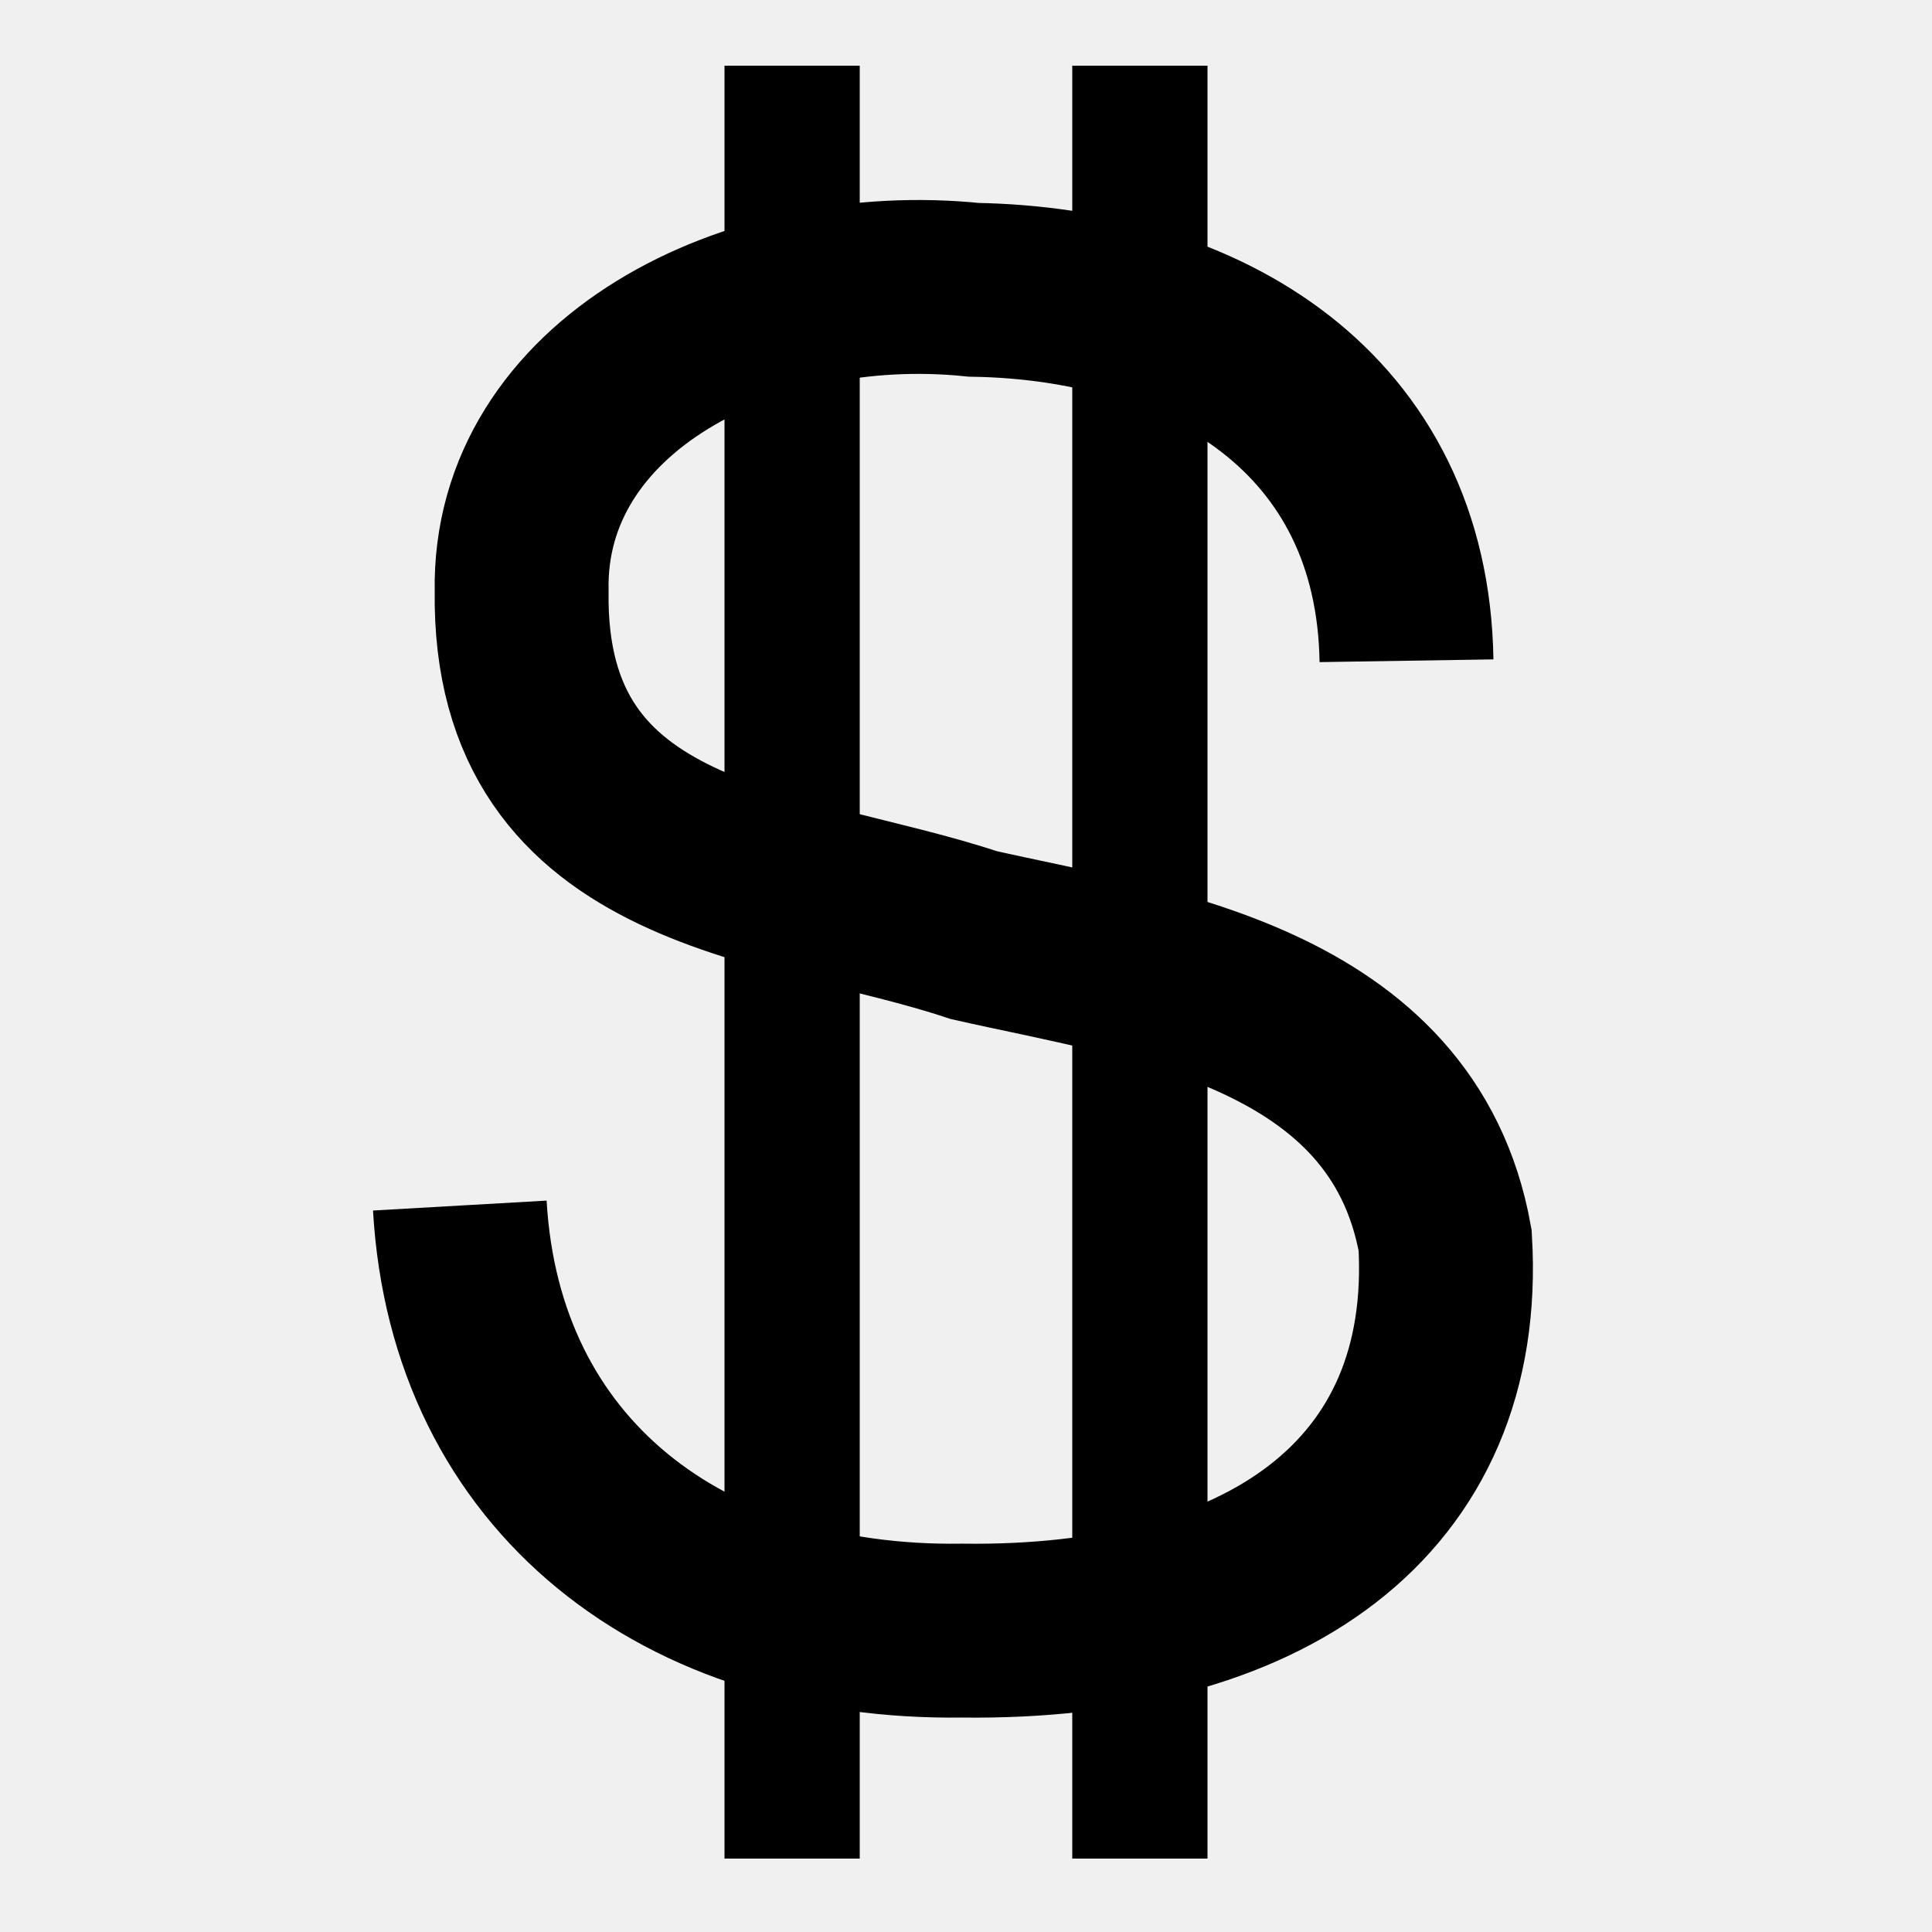
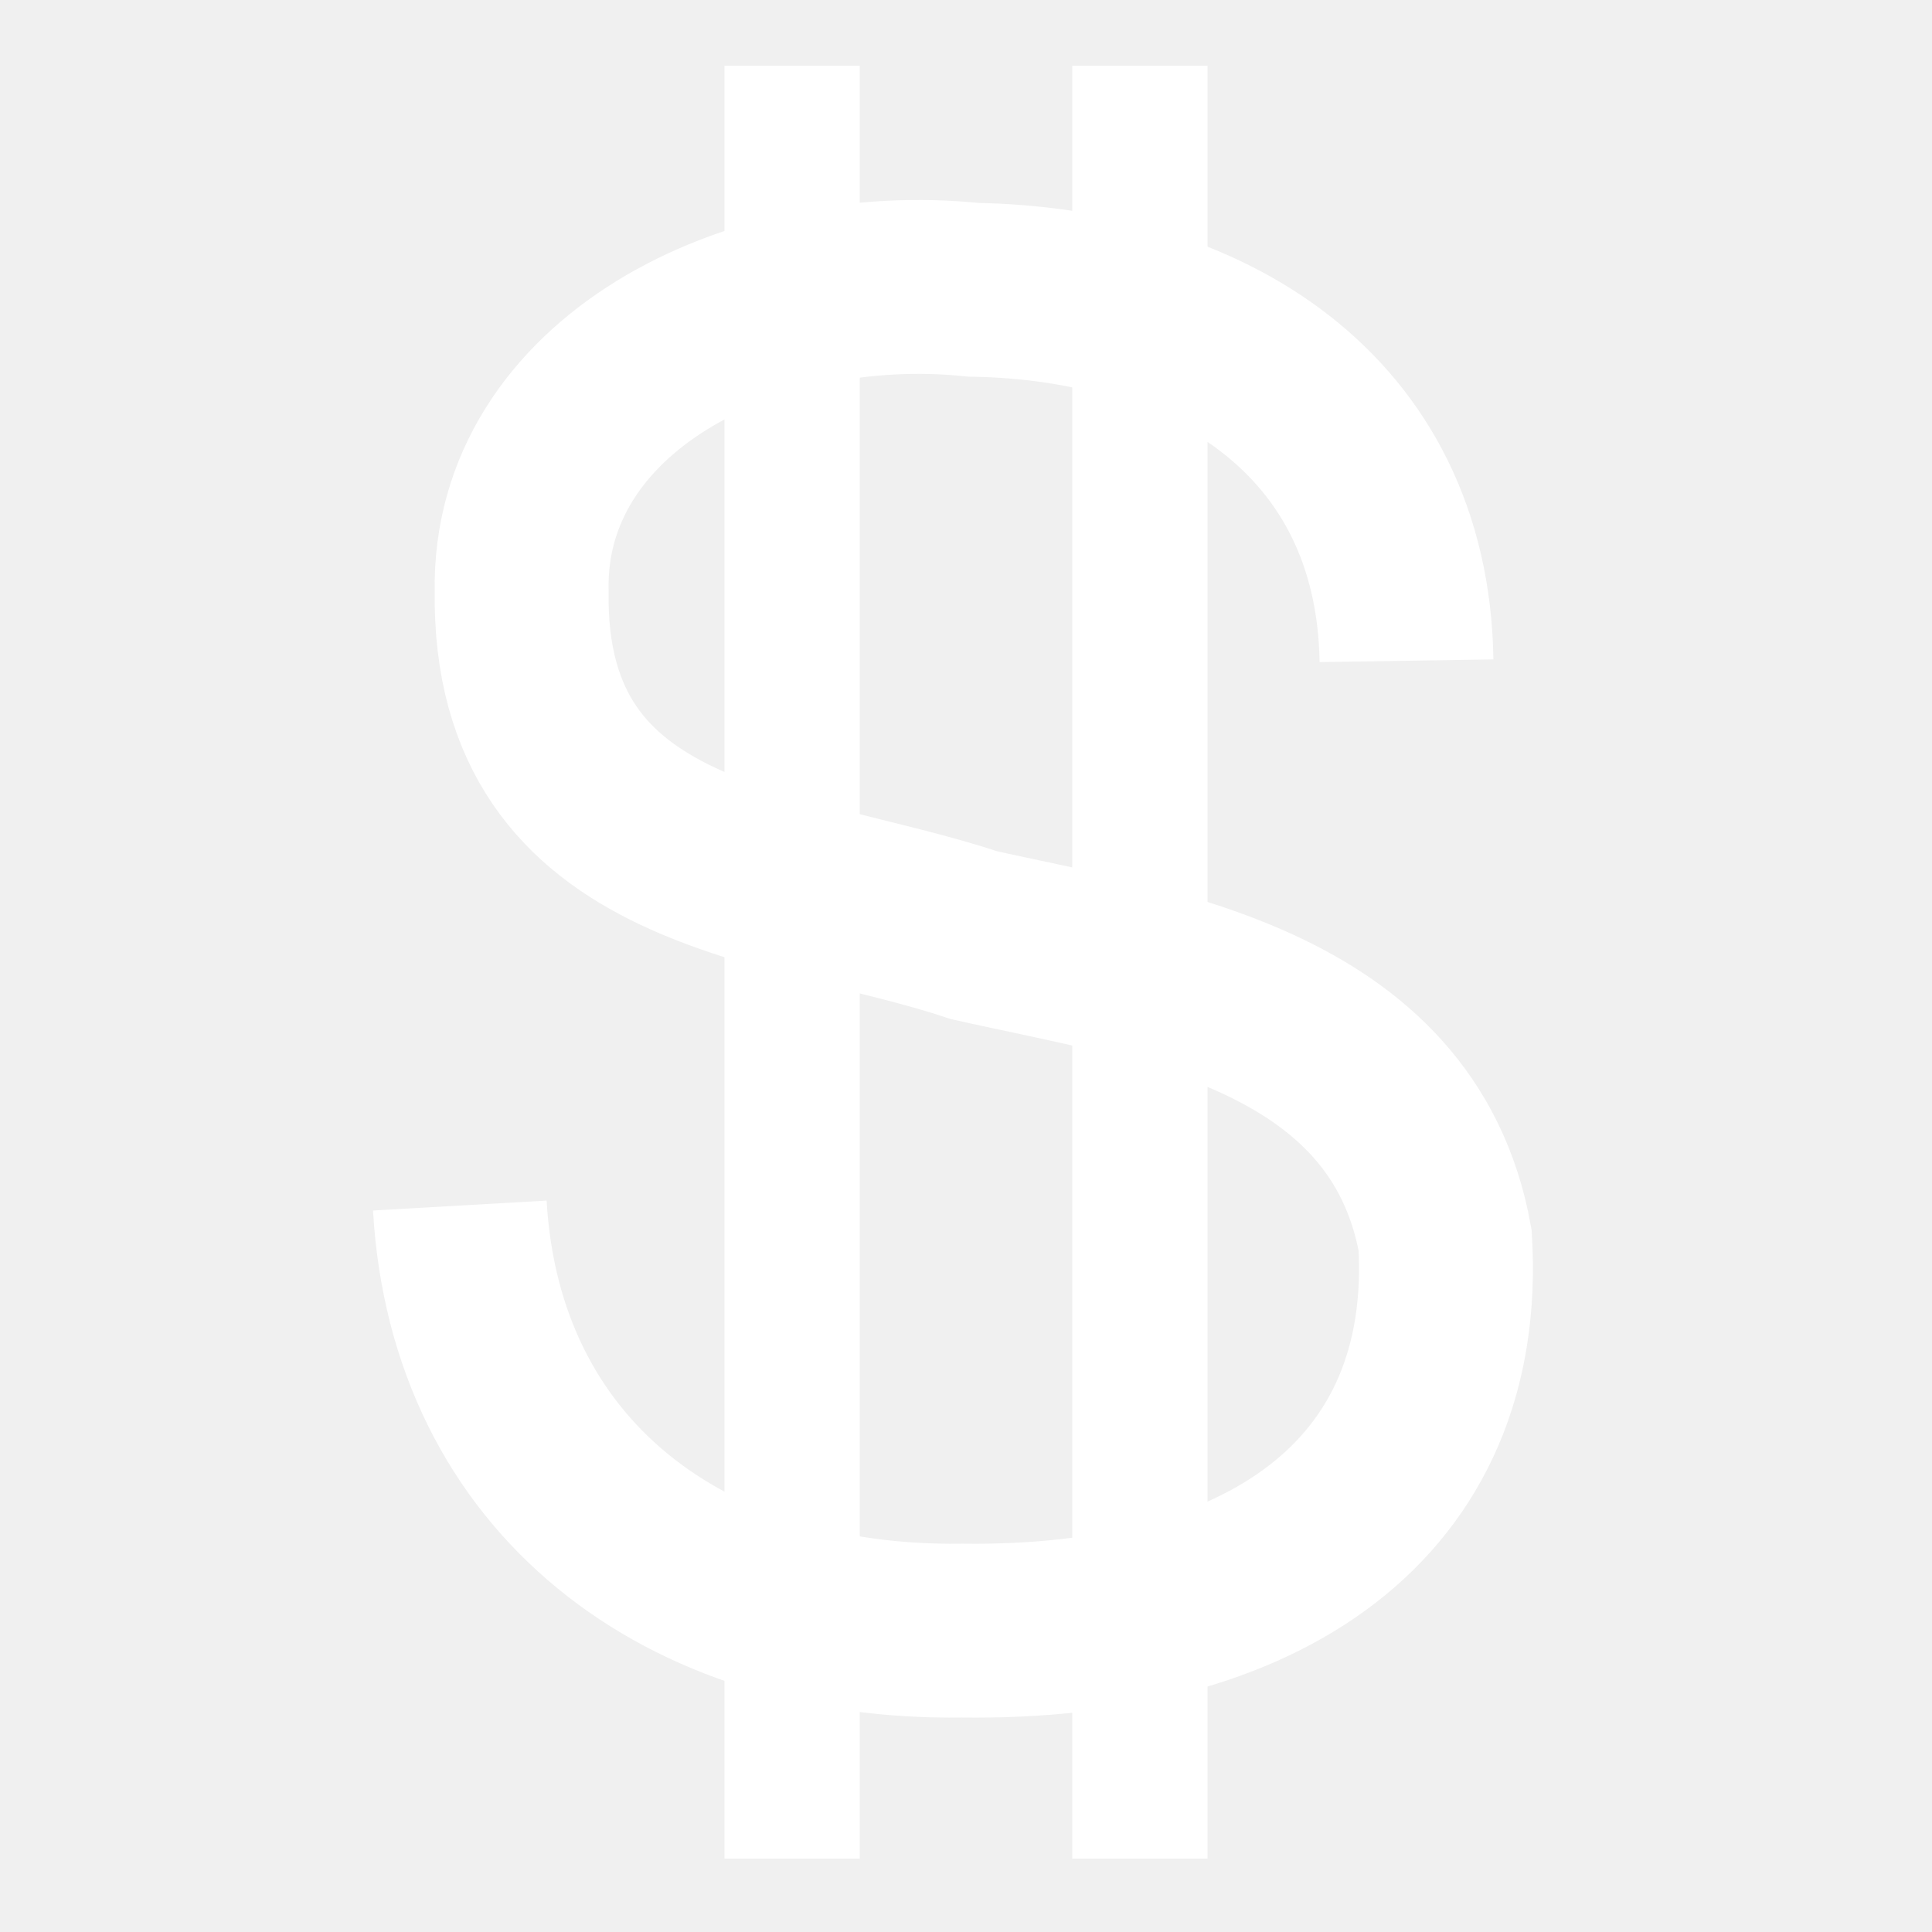
- <svg xmlns="http://www.w3.org/2000/svg" width="500" height="500" fill="none" stroke="#000">
+ <svg xmlns="http://www.w3.org/2000/svg" width="500" height="500" fill="none" stroke="#FFF">
  <path stroke-width="45" d="m119,312c4,70 58,111 130,110 78,1 129-34 125-101-11-61-78-69-122-79-48-16-118-16-117-89-1-53 59-84 117-78 60,1 111,32 112,96" />
  <path stroke-width="35" d="m205,17v464m90,0V17" />
</svg>
